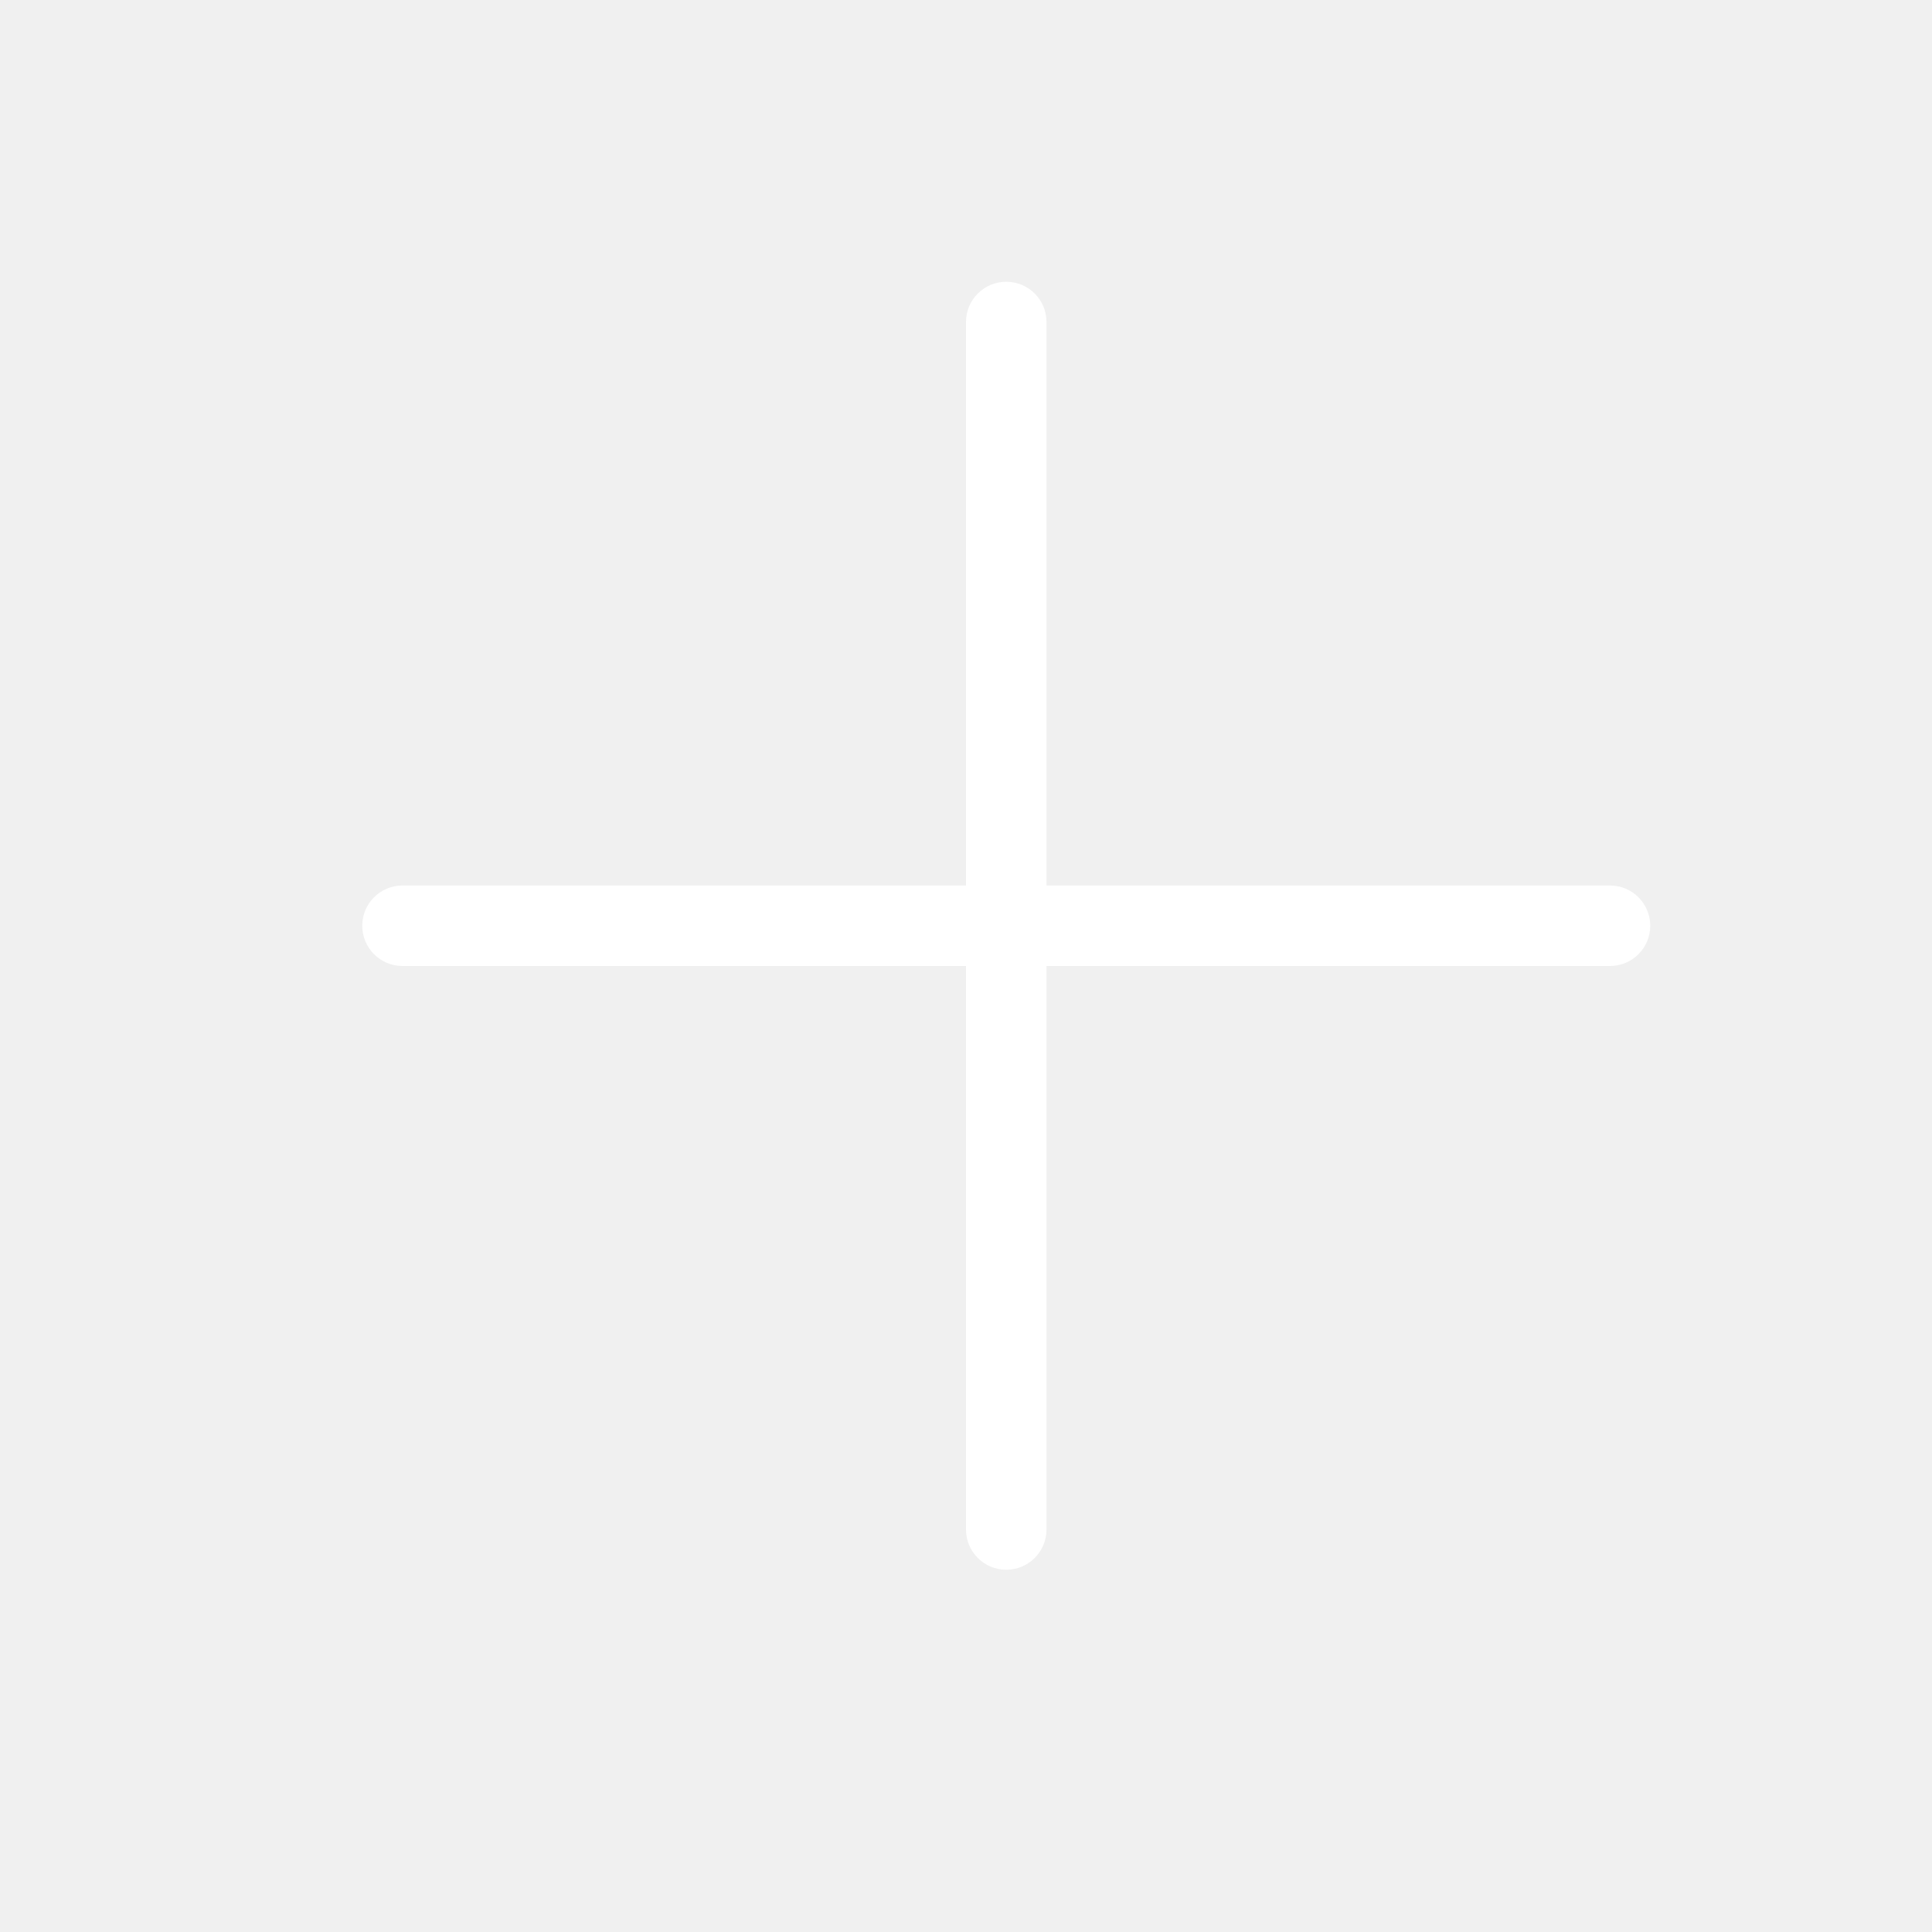
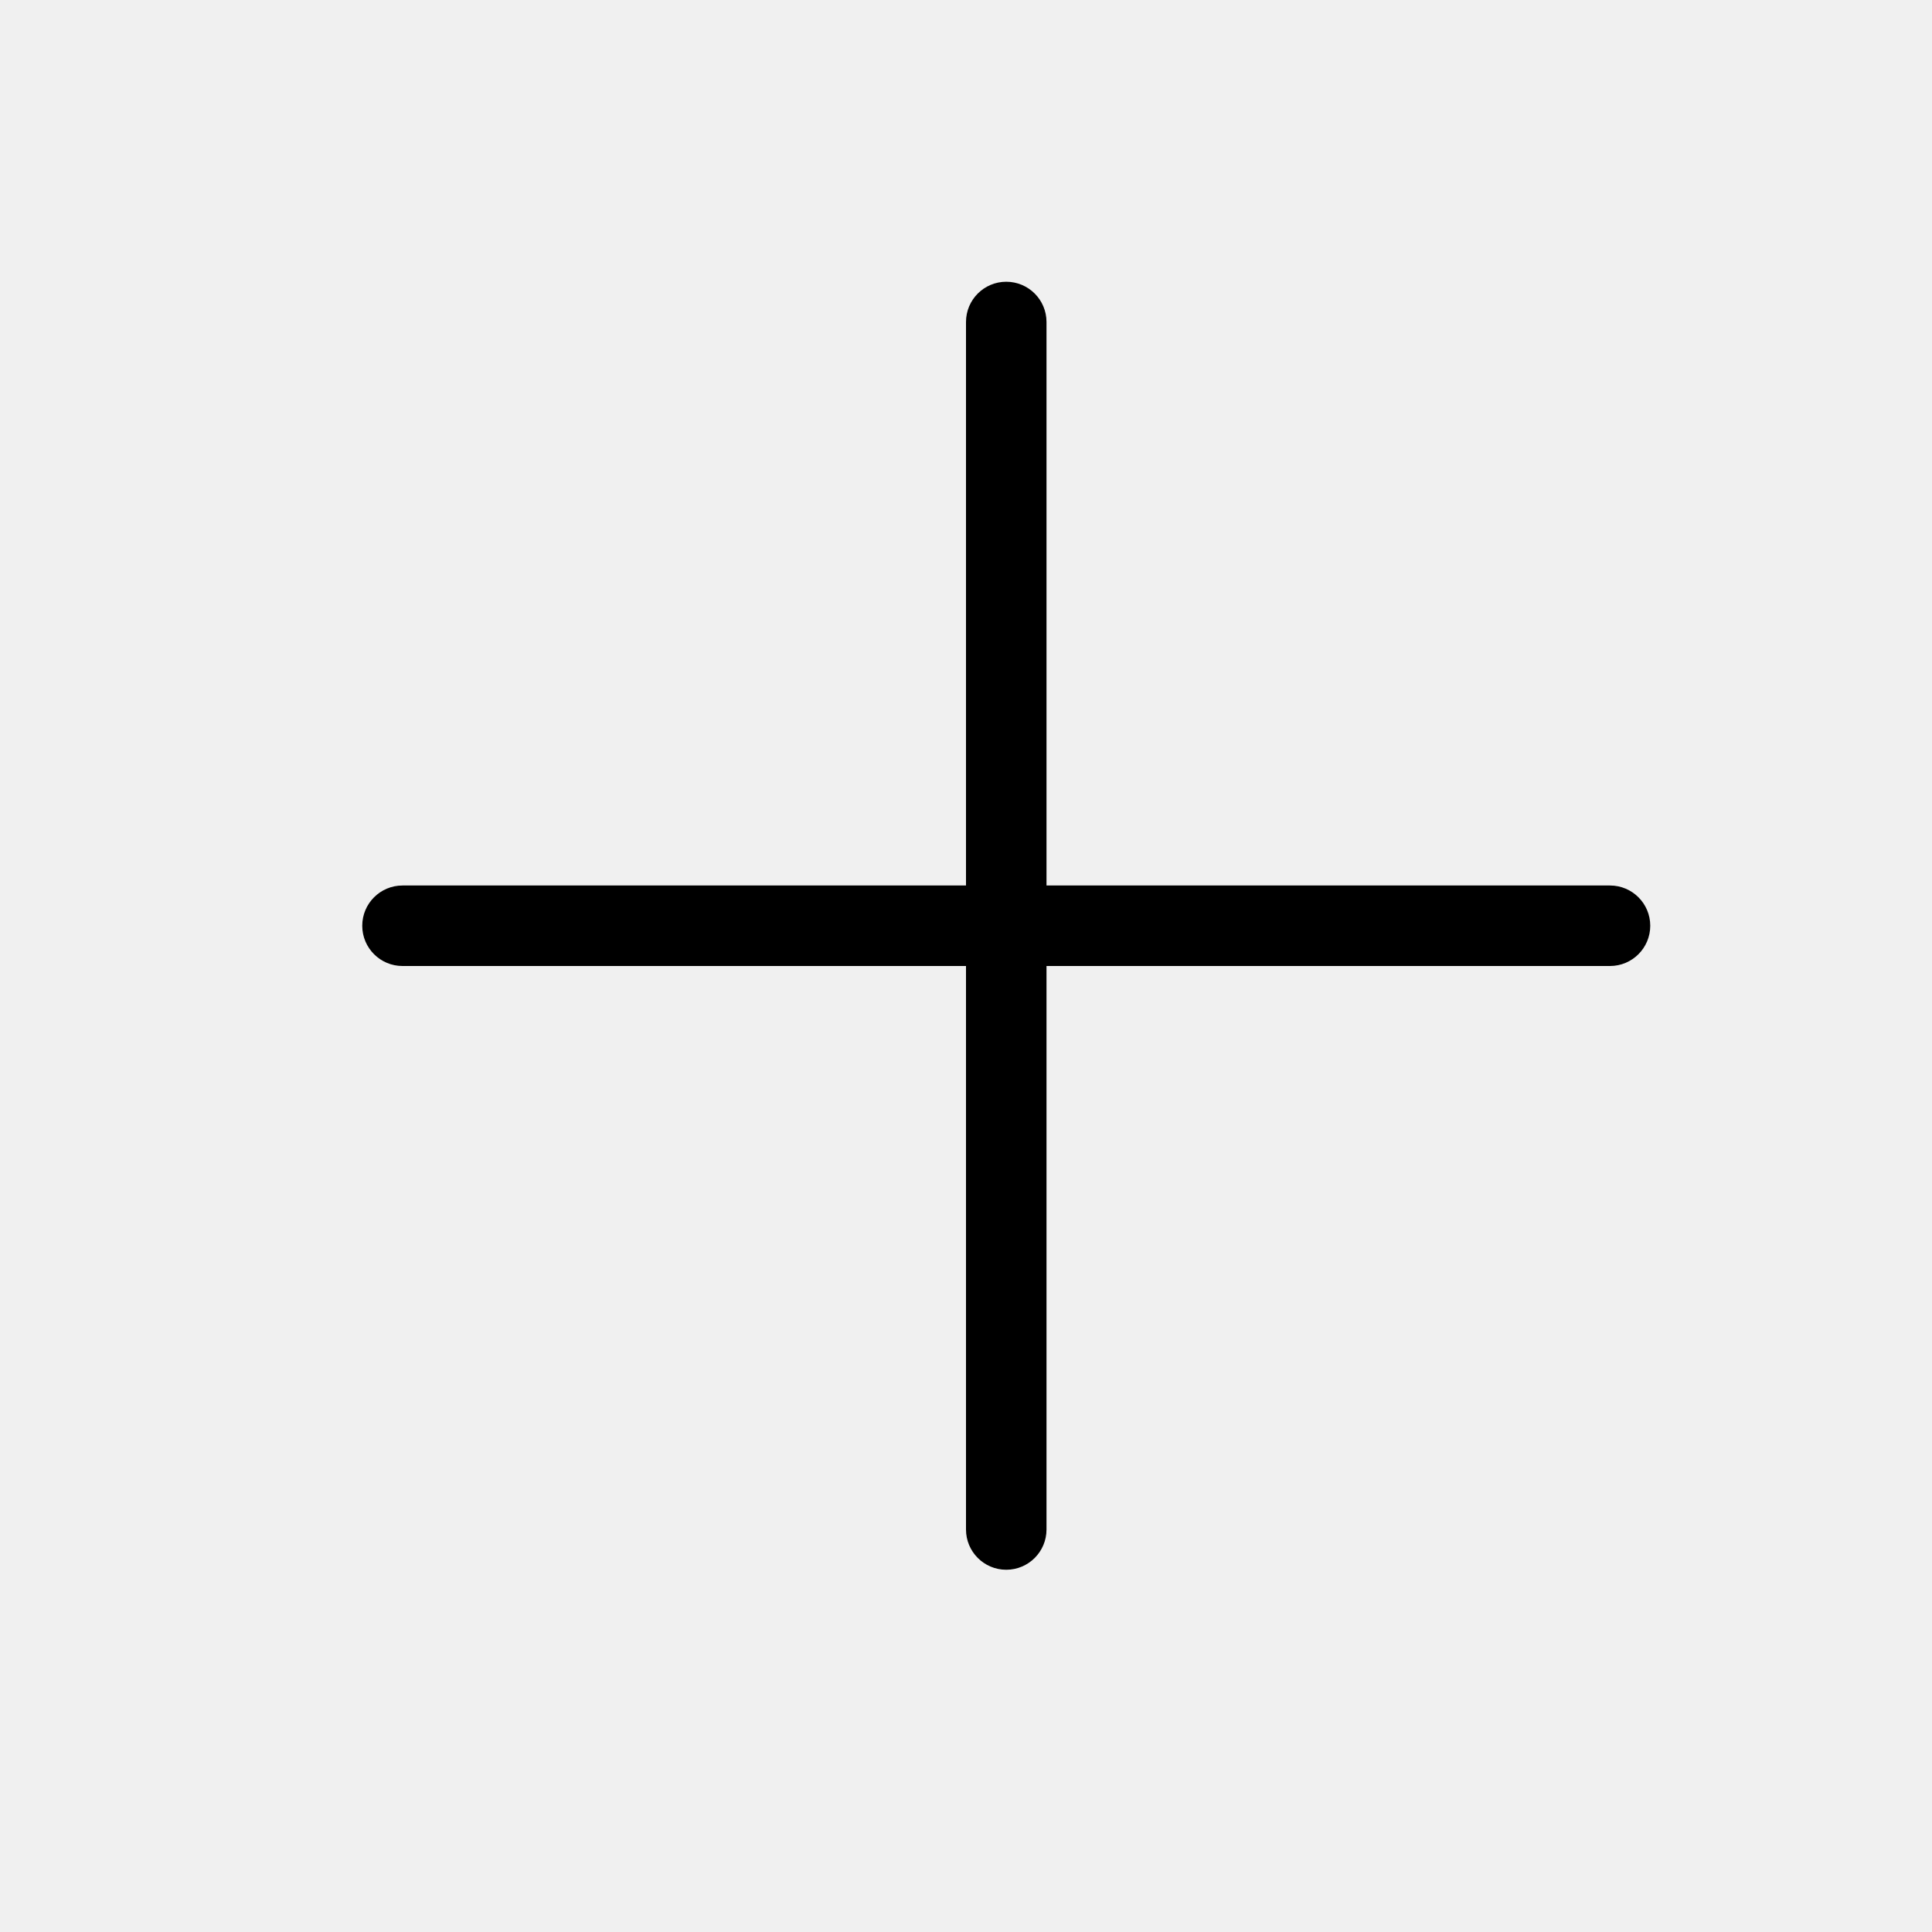
- <svg xmlns="http://www.w3.org/2000/svg" style="color: #fff" width="24" height="24" viewBox="0 0 24 24">
+ <svg xmlns="http://www.w3.org/2000/svg" width="24" height="24" viewBox="0 0 24 24">
  <g fill="none" fill-rule="evenodd" transform="translate(4 3)">
    <mask id="jd4FBg" fill="#fff">
      <path d="M9 8h7a.5.5 0 1 1 0 1H9v7a.5.5 0 1 1-1 0V9H1a.5.5 0 0 1 0-1h7V1a.5.5 0 0 1 1 0v7z" />
    </mask>
    <g mask="url(#jd4FBg)">
      <path fill="currentColor" d="M-4-3h24v24H-4z" />
    </g>
  </g>
</svg>
